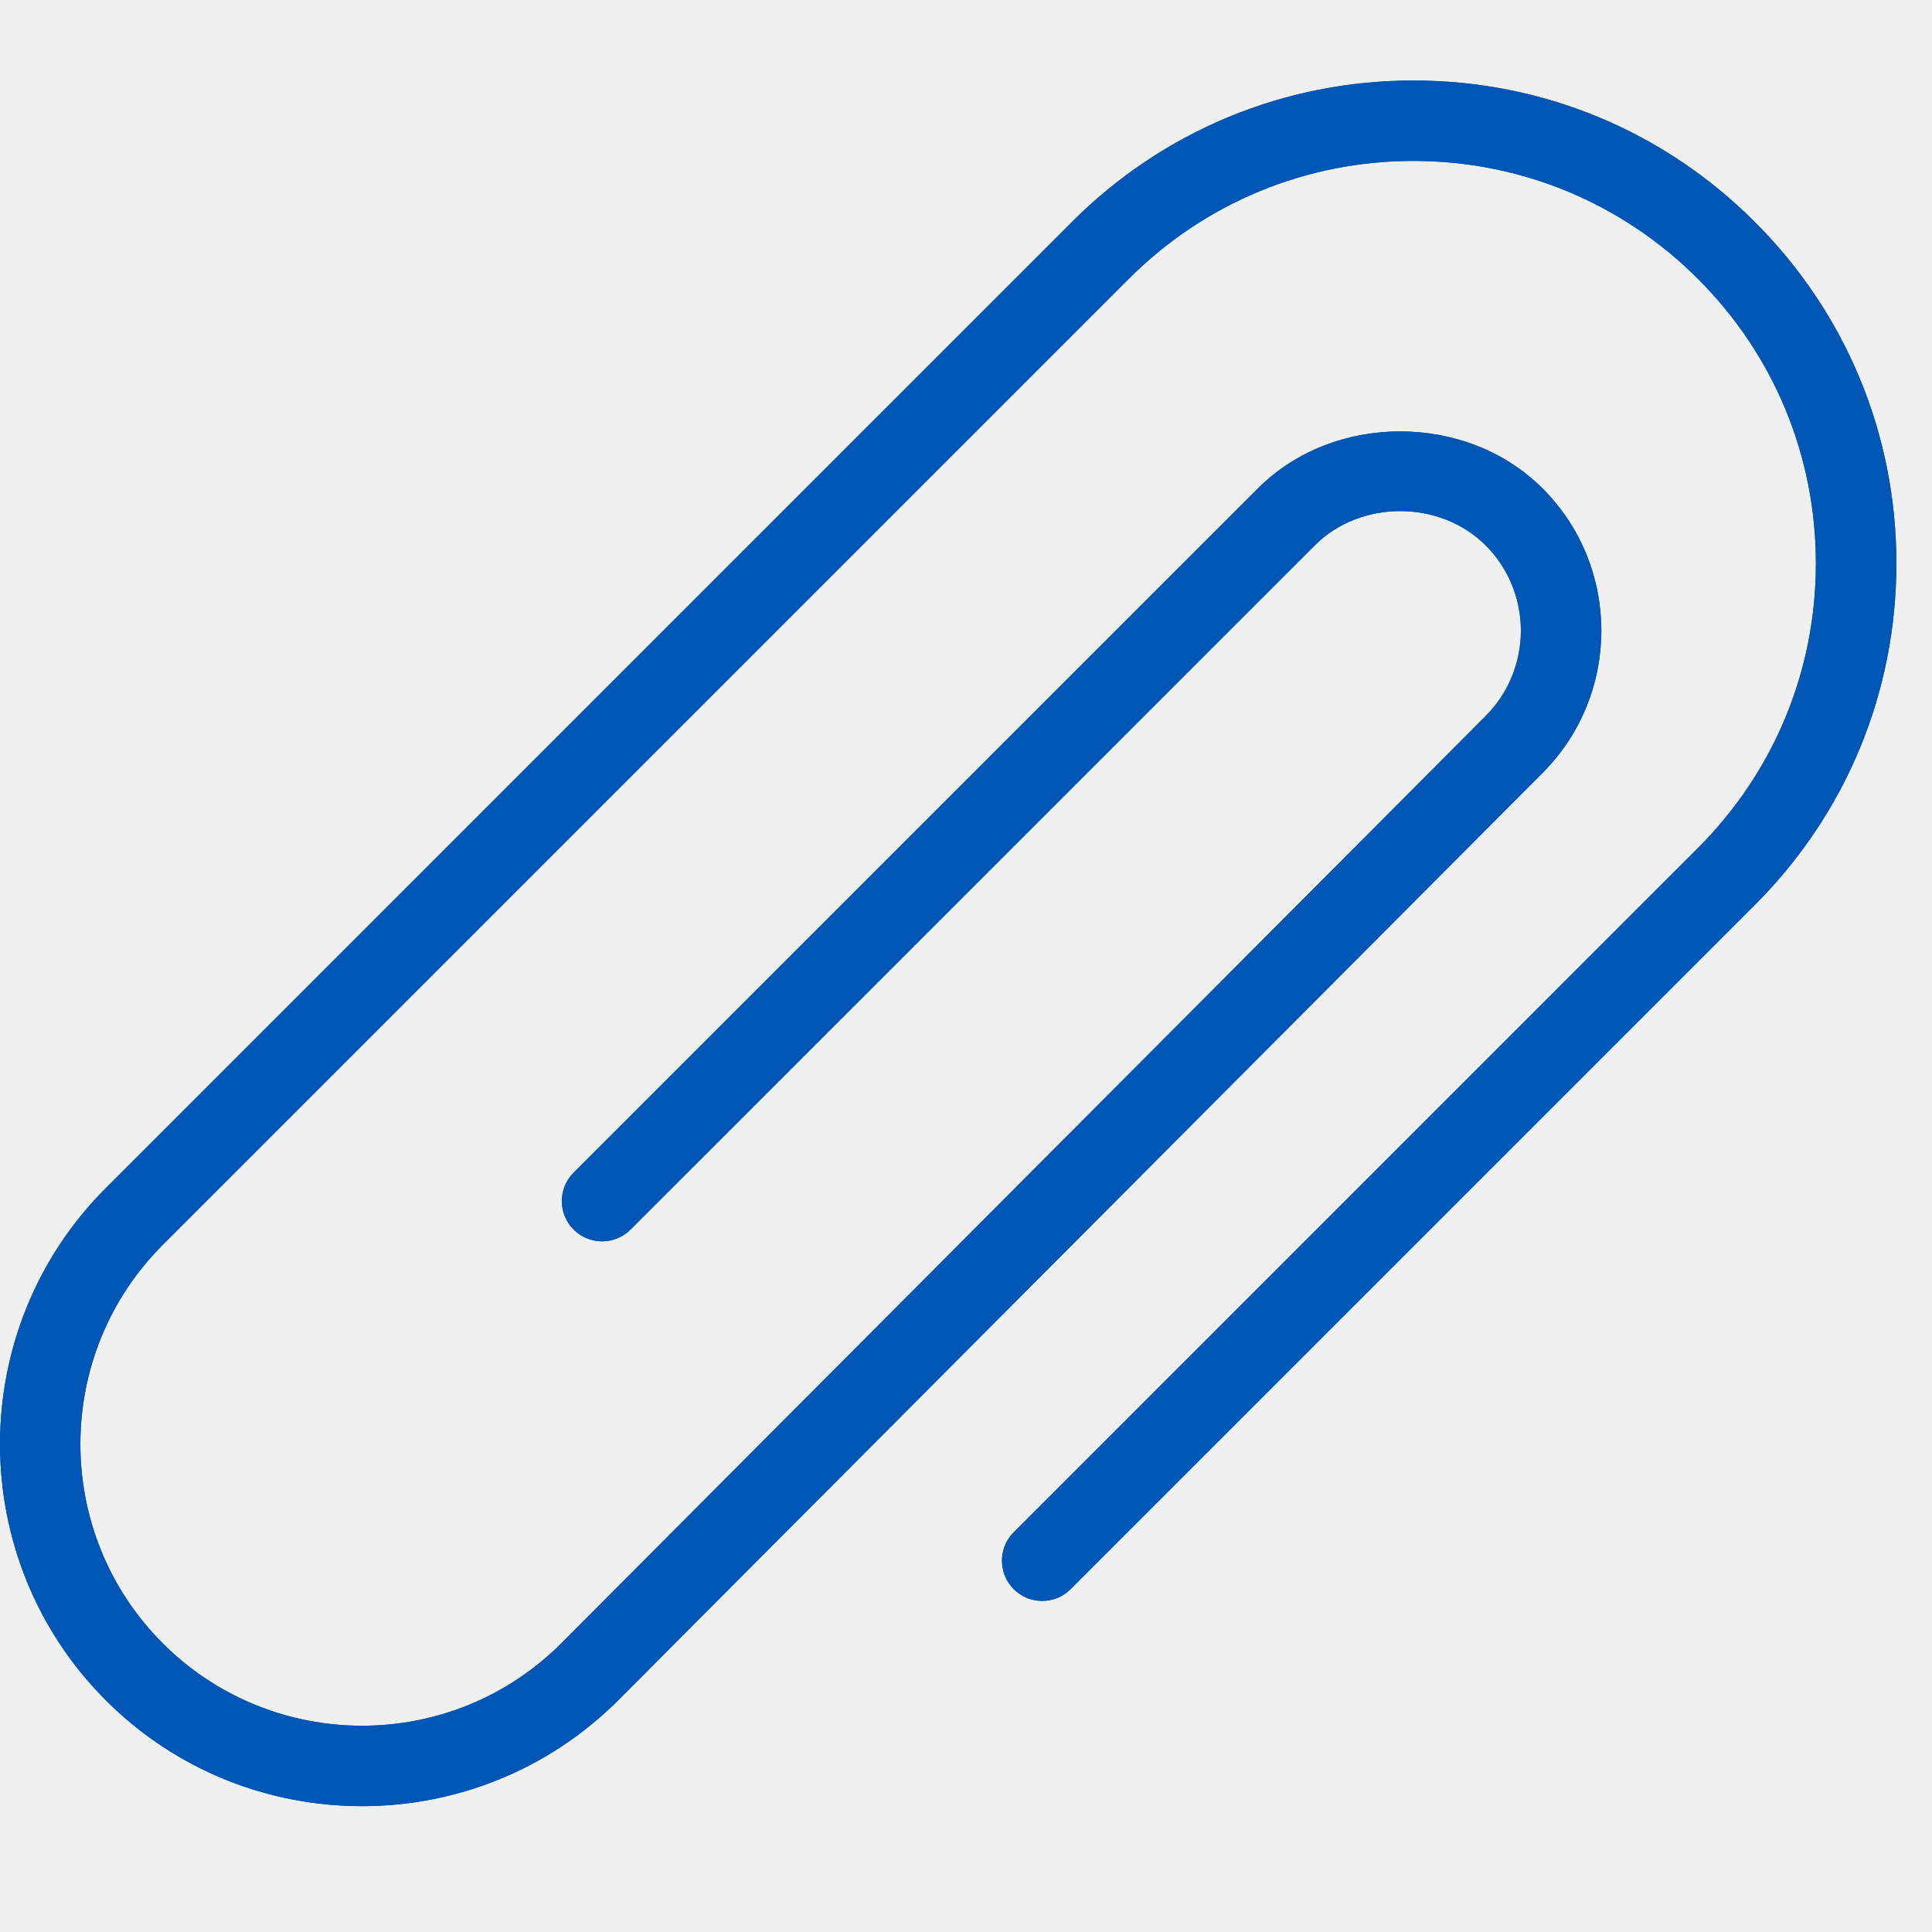
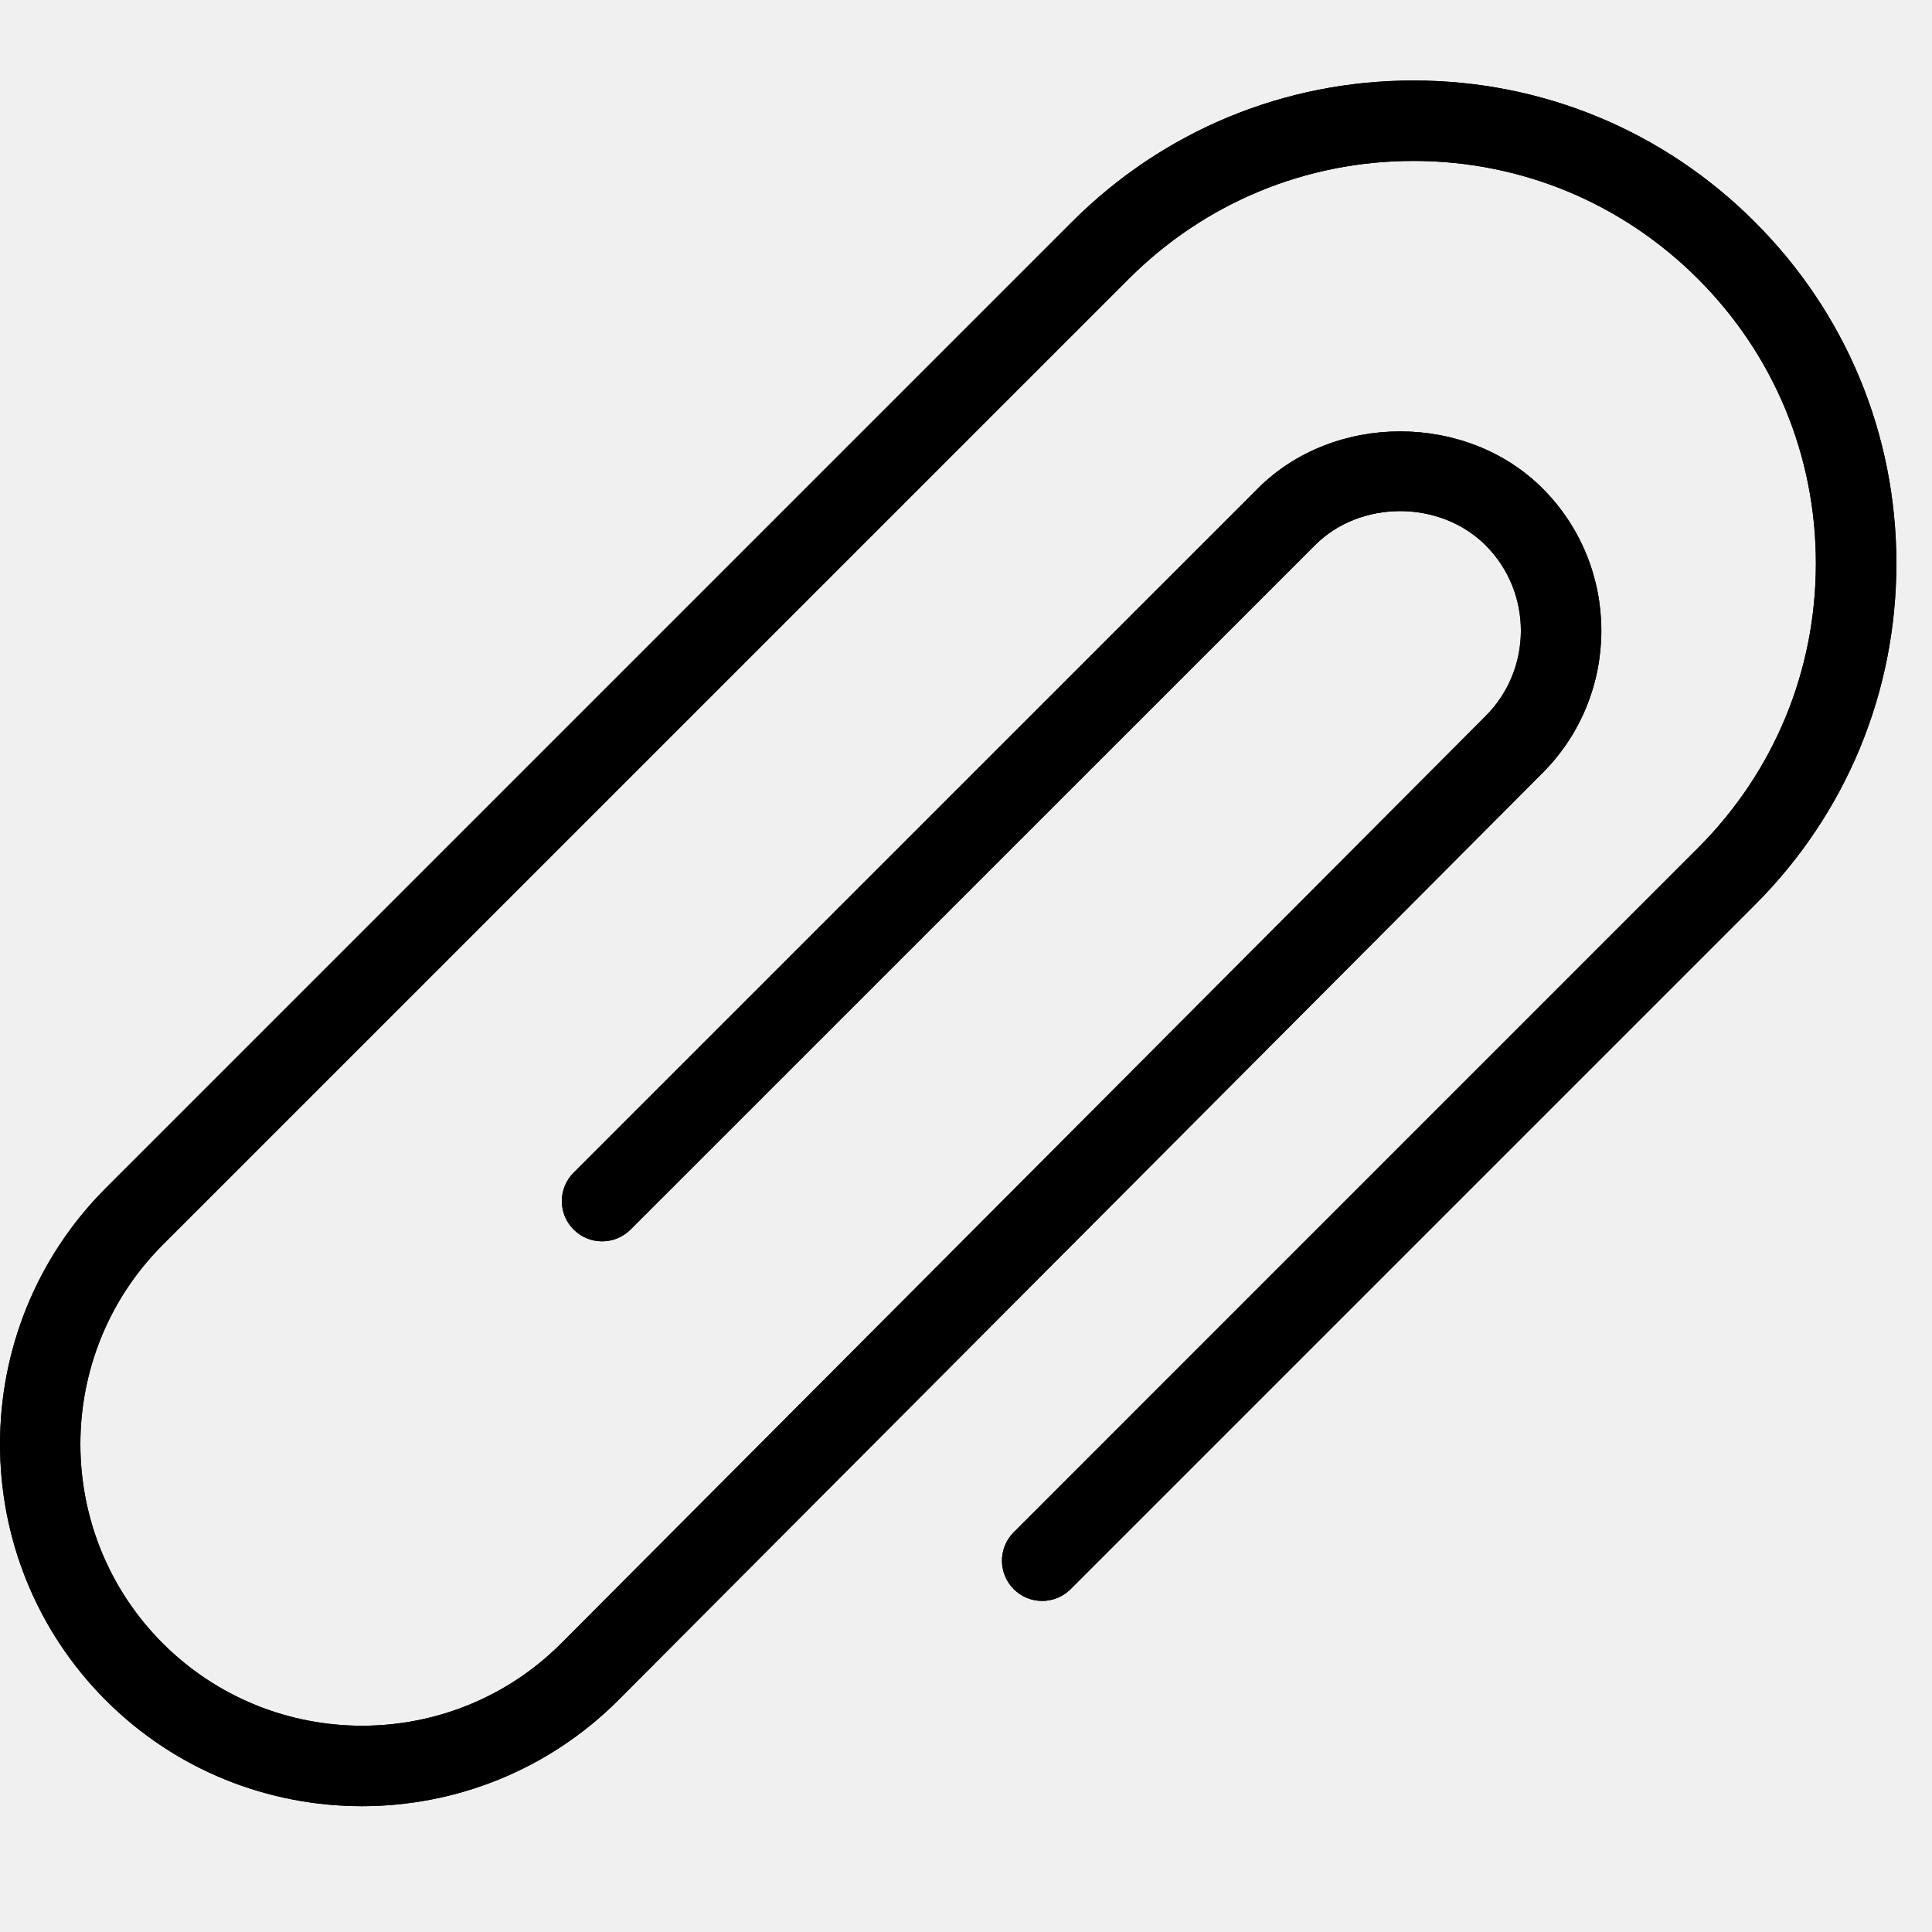
<svg xmlns="http://www.w3.org/2000/svg" width="48" height="48" viewBox="0 0 48 48" fill="none">
-   <path d="M43.599 5.516C41.334 3.248 38.319 2 35.115 2C31.91 2 28.895 3.25 26.63 5.516L2.63 29.516C-0.876 33.024 -0.876 38.734 2.63 42.244C4.383 43.998 6.689 44.874 8.993 44.874C11.297 44.874 13.604 43.996 15.36 42.242L38.324 19.204C40.272 17.252 40.272 14.082 38.324 12.134C36.435 10.246 33.139 10.246 31.253 12.134L14.252 29.134C13.861 29.524 13.861 30.158 14.252 30.548C14.642 30.938 15.275 30.938 15.665 30.548L32.667 13.548C33.797 12.414 35.776 12.416 36.91 13.548C38.078 14.716 38.078 16.62 36.91 17.79L13.944 40.828C11.216 43.558 6.776 43.558 4.043 40.828C1.315 38.098 1.315 33.658 4.043 30.928L28.044 6.928C29.933 5.038 32.446 3.998 35.115 3.998C37.785 3.998 40.297 5.04 42.185 6.928C44.075 8.816 45.115 11.328 45.115 13.998C45.115 16.668 44.075 19.18 42.185 21.068L25.186 38.068C24.796 38.458 24.796 39.092 25.186 39.482C25.576 39.872 26.209 39.872 26.599 39.482L43.599 22.482C45.865 20.216 47.115 17.204 47.115 13.998C47.115 10.794 45.865 7.78 43.599 5.516Z" fill="#0056B4" />
+   <path d="M43.599 5.516C41.334 3.248 38.319 2 35.115 2C31.91 2 28.895 3.25 26.63 5.516L2.63 29.516C-0.876 33.024 -0.876 38.734 2.63 42.244C4.383 43.998 6.689 44.874 8.993 44.874C11.297 44.874 13.604 43.996 15.36 42.242L38.324 19.204C40.272 17.252 40.272 14.082 38.324 12.134C36.435 10.246 33.139 10.246 31.253 12.134L14.252 29.134C13.861 29.524 13.861 30.158 14.252 30.548C14.642 30.938 15.275 30.938 15.665 30.548L32.667 13.548C33.797 12.414 35.776 12.416 36.91 13.548C38.078 14.716 38.078 16.62 36.91 17.79L13.944 40.828C11.216 43.558 6.776 43.558 4.043 40.828C1.315 38.098 1.315 33.658 4.043 30.928L28.044 6.928C29.933 5.038 32.446 3.998 35.115 3.998C37.785 3.998 40.297 5.04 42.185 6.928C44.075 8.816 45.115 11.328 45.115 13.998C45.115 16.668 44.075 19.18 42.185 21.068L25.186 38.068C24.796 38.458 24.796 39.092 25.186 39.482C25.576 39.872 26.209 39.872 26.599 39.482L43.599 22.482C45.865 20.216 47.115 17.204 47.115 13.998C47.115 10.794 45.865 7.78 43.599 5.516Z" fill="currentColor" />
  <mask id="mask0_4212_277" style="mask-type:luminance" maskUnits="userSpaceOnUse" x="0" y="2" width="48" height="43">
    <path d="M43.599 5.516C41.334 3.248 38.319 2 35.115 2C31.91 2 28.895 3.25 26.63 5.516L2.63 29.516C-0.876 33.024 -0.876 38.734 2.63 42.244C4.383 43.998 6.689 44.874 8.993 44.874C11.297 44.874 13.604 43.996 15.36 42.242L38.324 19.204C40.272 17.252 40.272 14.082 38.324 12.134C36.435 10.246 33.139 10.246 31.253 12.134L14.252 29.134C13.861 29.524 13.861 30.158 14.252 30.548C14.642 30.938 15.275 30.938 15.665 30.548L32.667 13.548C33.797 12.414 35.776 12.416 36.91 13.548C38.078 14.716 38.078 16.62 36.91 17.79L13.944 40.828C11.216 43.558 6.776 43.558 4.043 40.828C1.315 38.098 1.315 33.658 4.043 30.928L28.044 6.928C29.933 5.038 32.446 3.998 35.115 3.998C37.785 3.998 40.297 5.04 42.185 6.928C44.075 8.816 45.115 11.328 45.115 13.998C45.115 16.668 44.075 19.18 42.185 21.068L25.186 38.068C24.796 38.458 24.796 39.092 25.186 39.482C25.576 39.872 26.209 39.872 26.599 39.482L43.599 22.482C45.865 20.216 47.115 17.204 47.115 13.998C47.115 10.794 45.865 7.78 43.599 5.516Z" fill="white" />
  </mask>
  <g mask="url(#mask0_4212_277)">
-     <rect width="48" height="48" transform="matrix(1 0 0 -1 0 48)" fill="#0056B4" />
+     <rect width="48" height="48" transform="matrix(1 0 0 -1 0 48)" fill="currentColor" />
  </g>
</svg>
